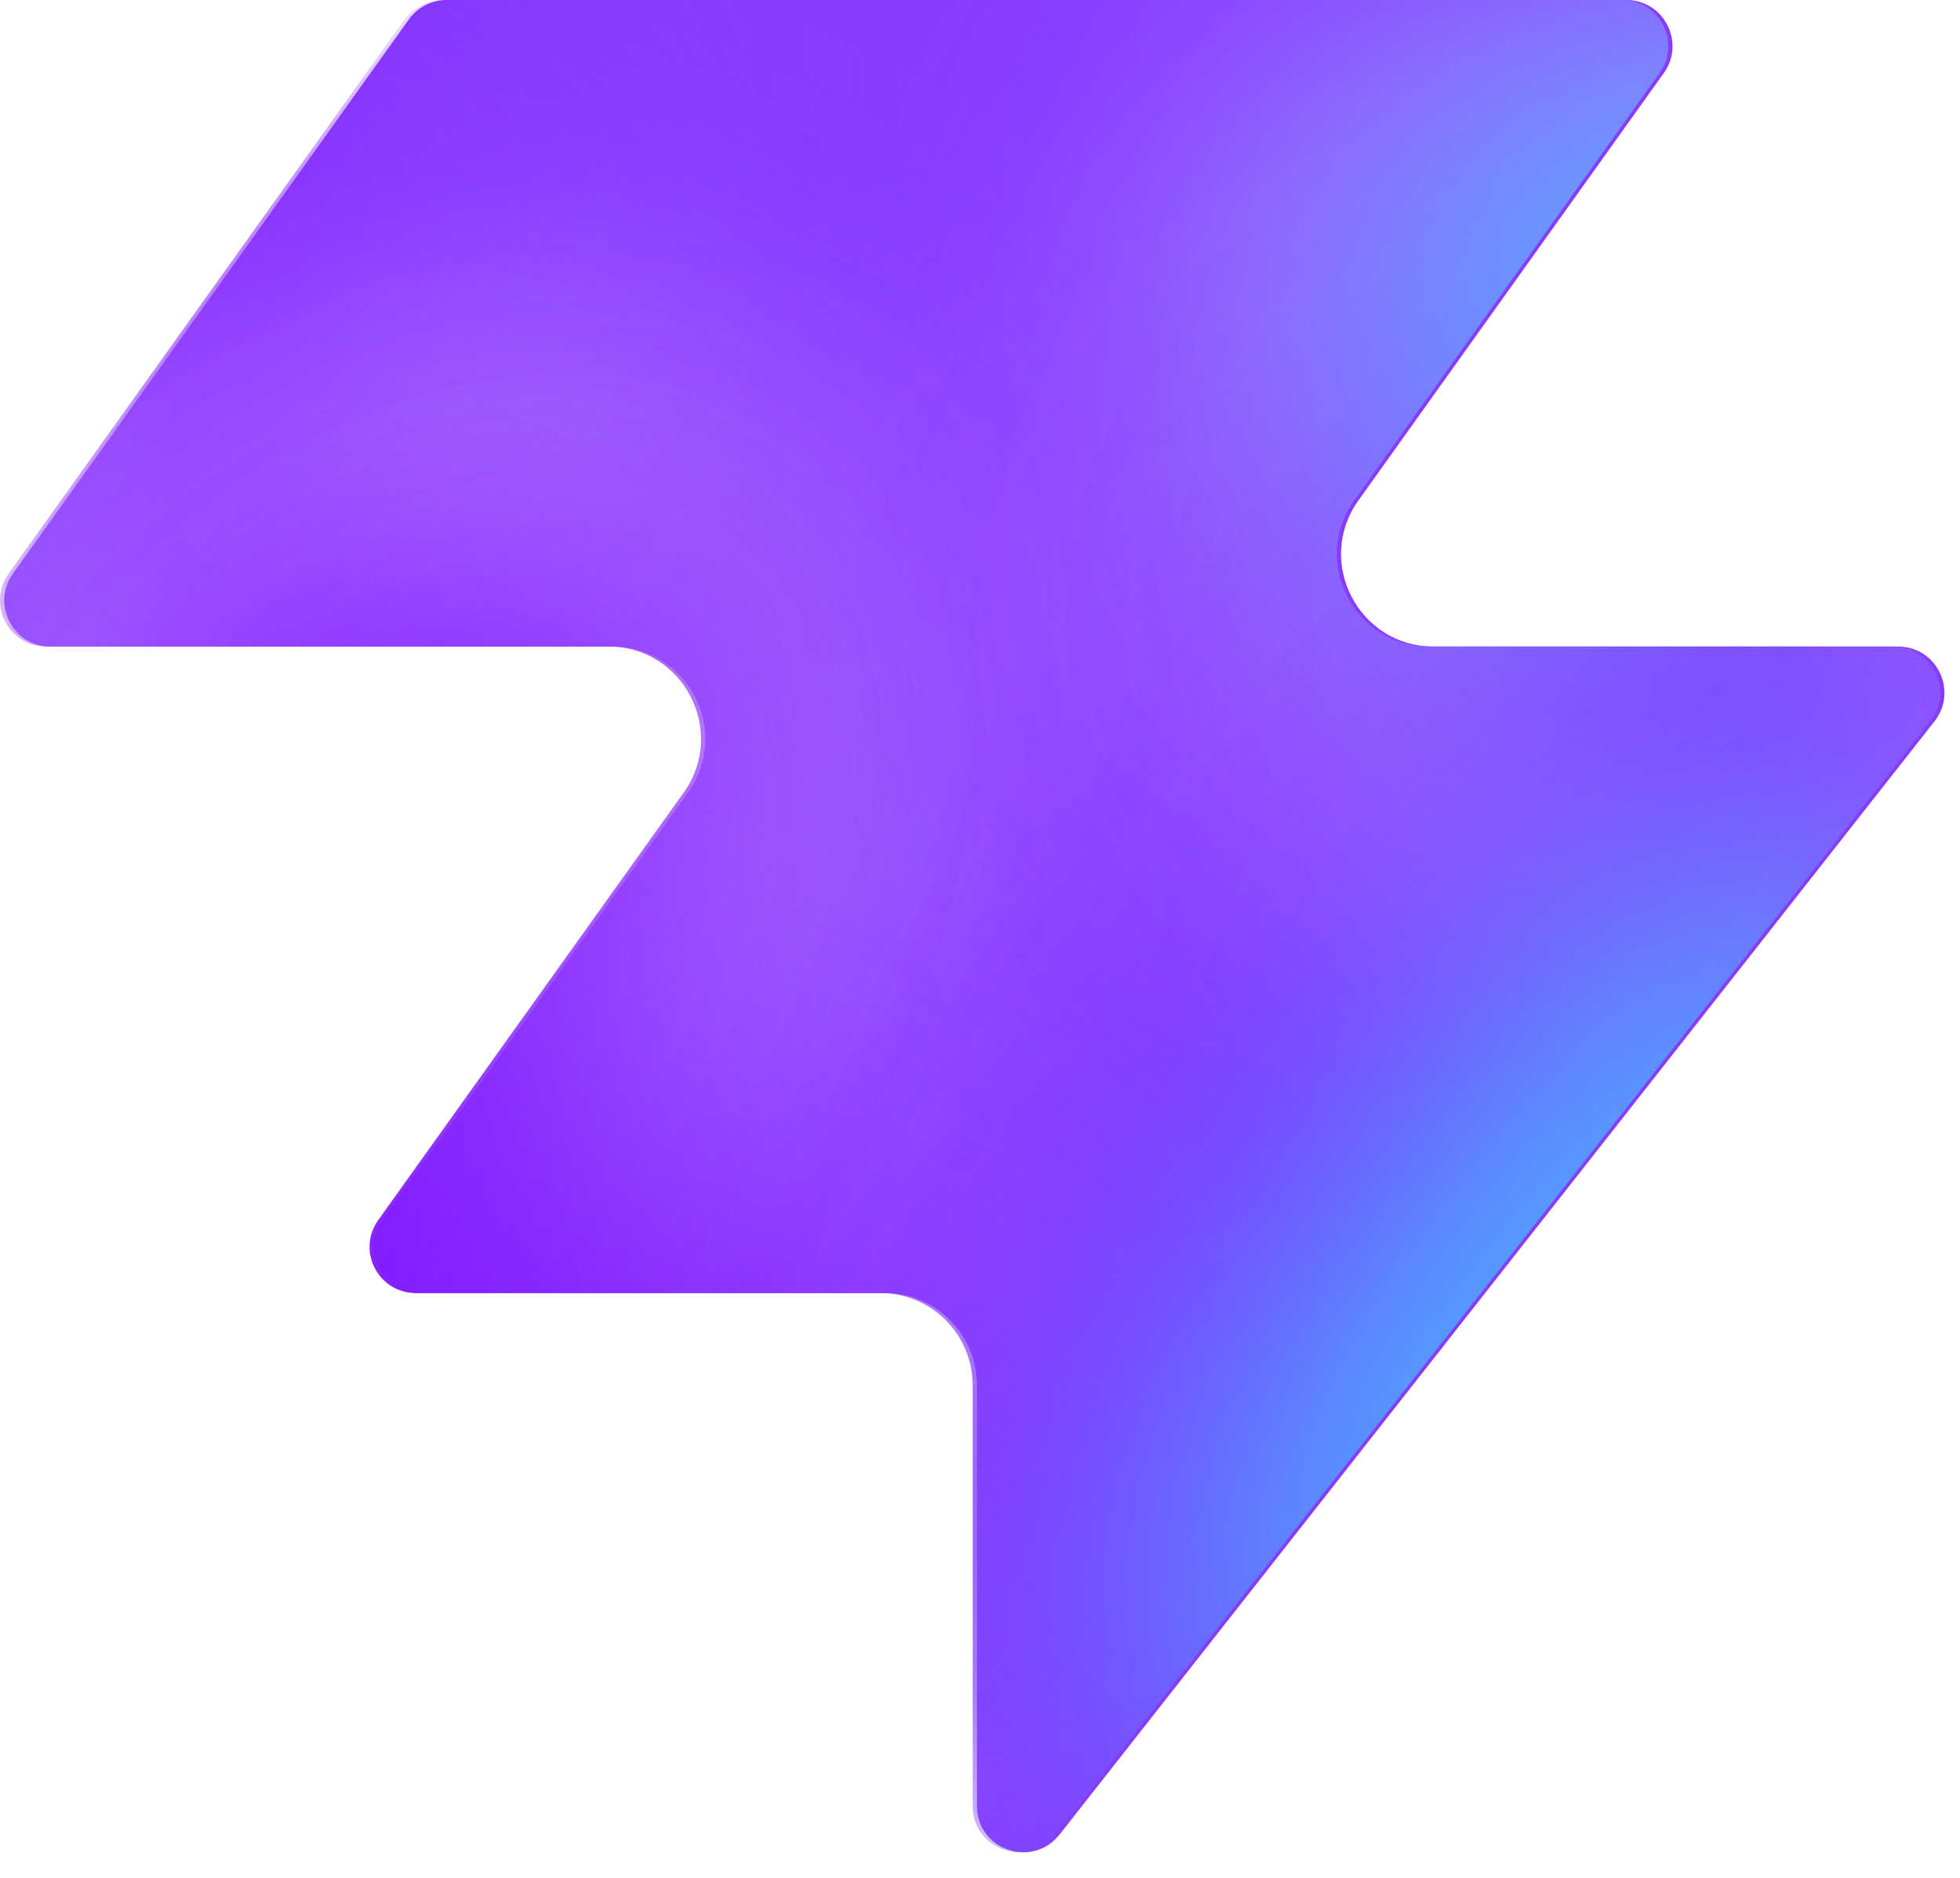
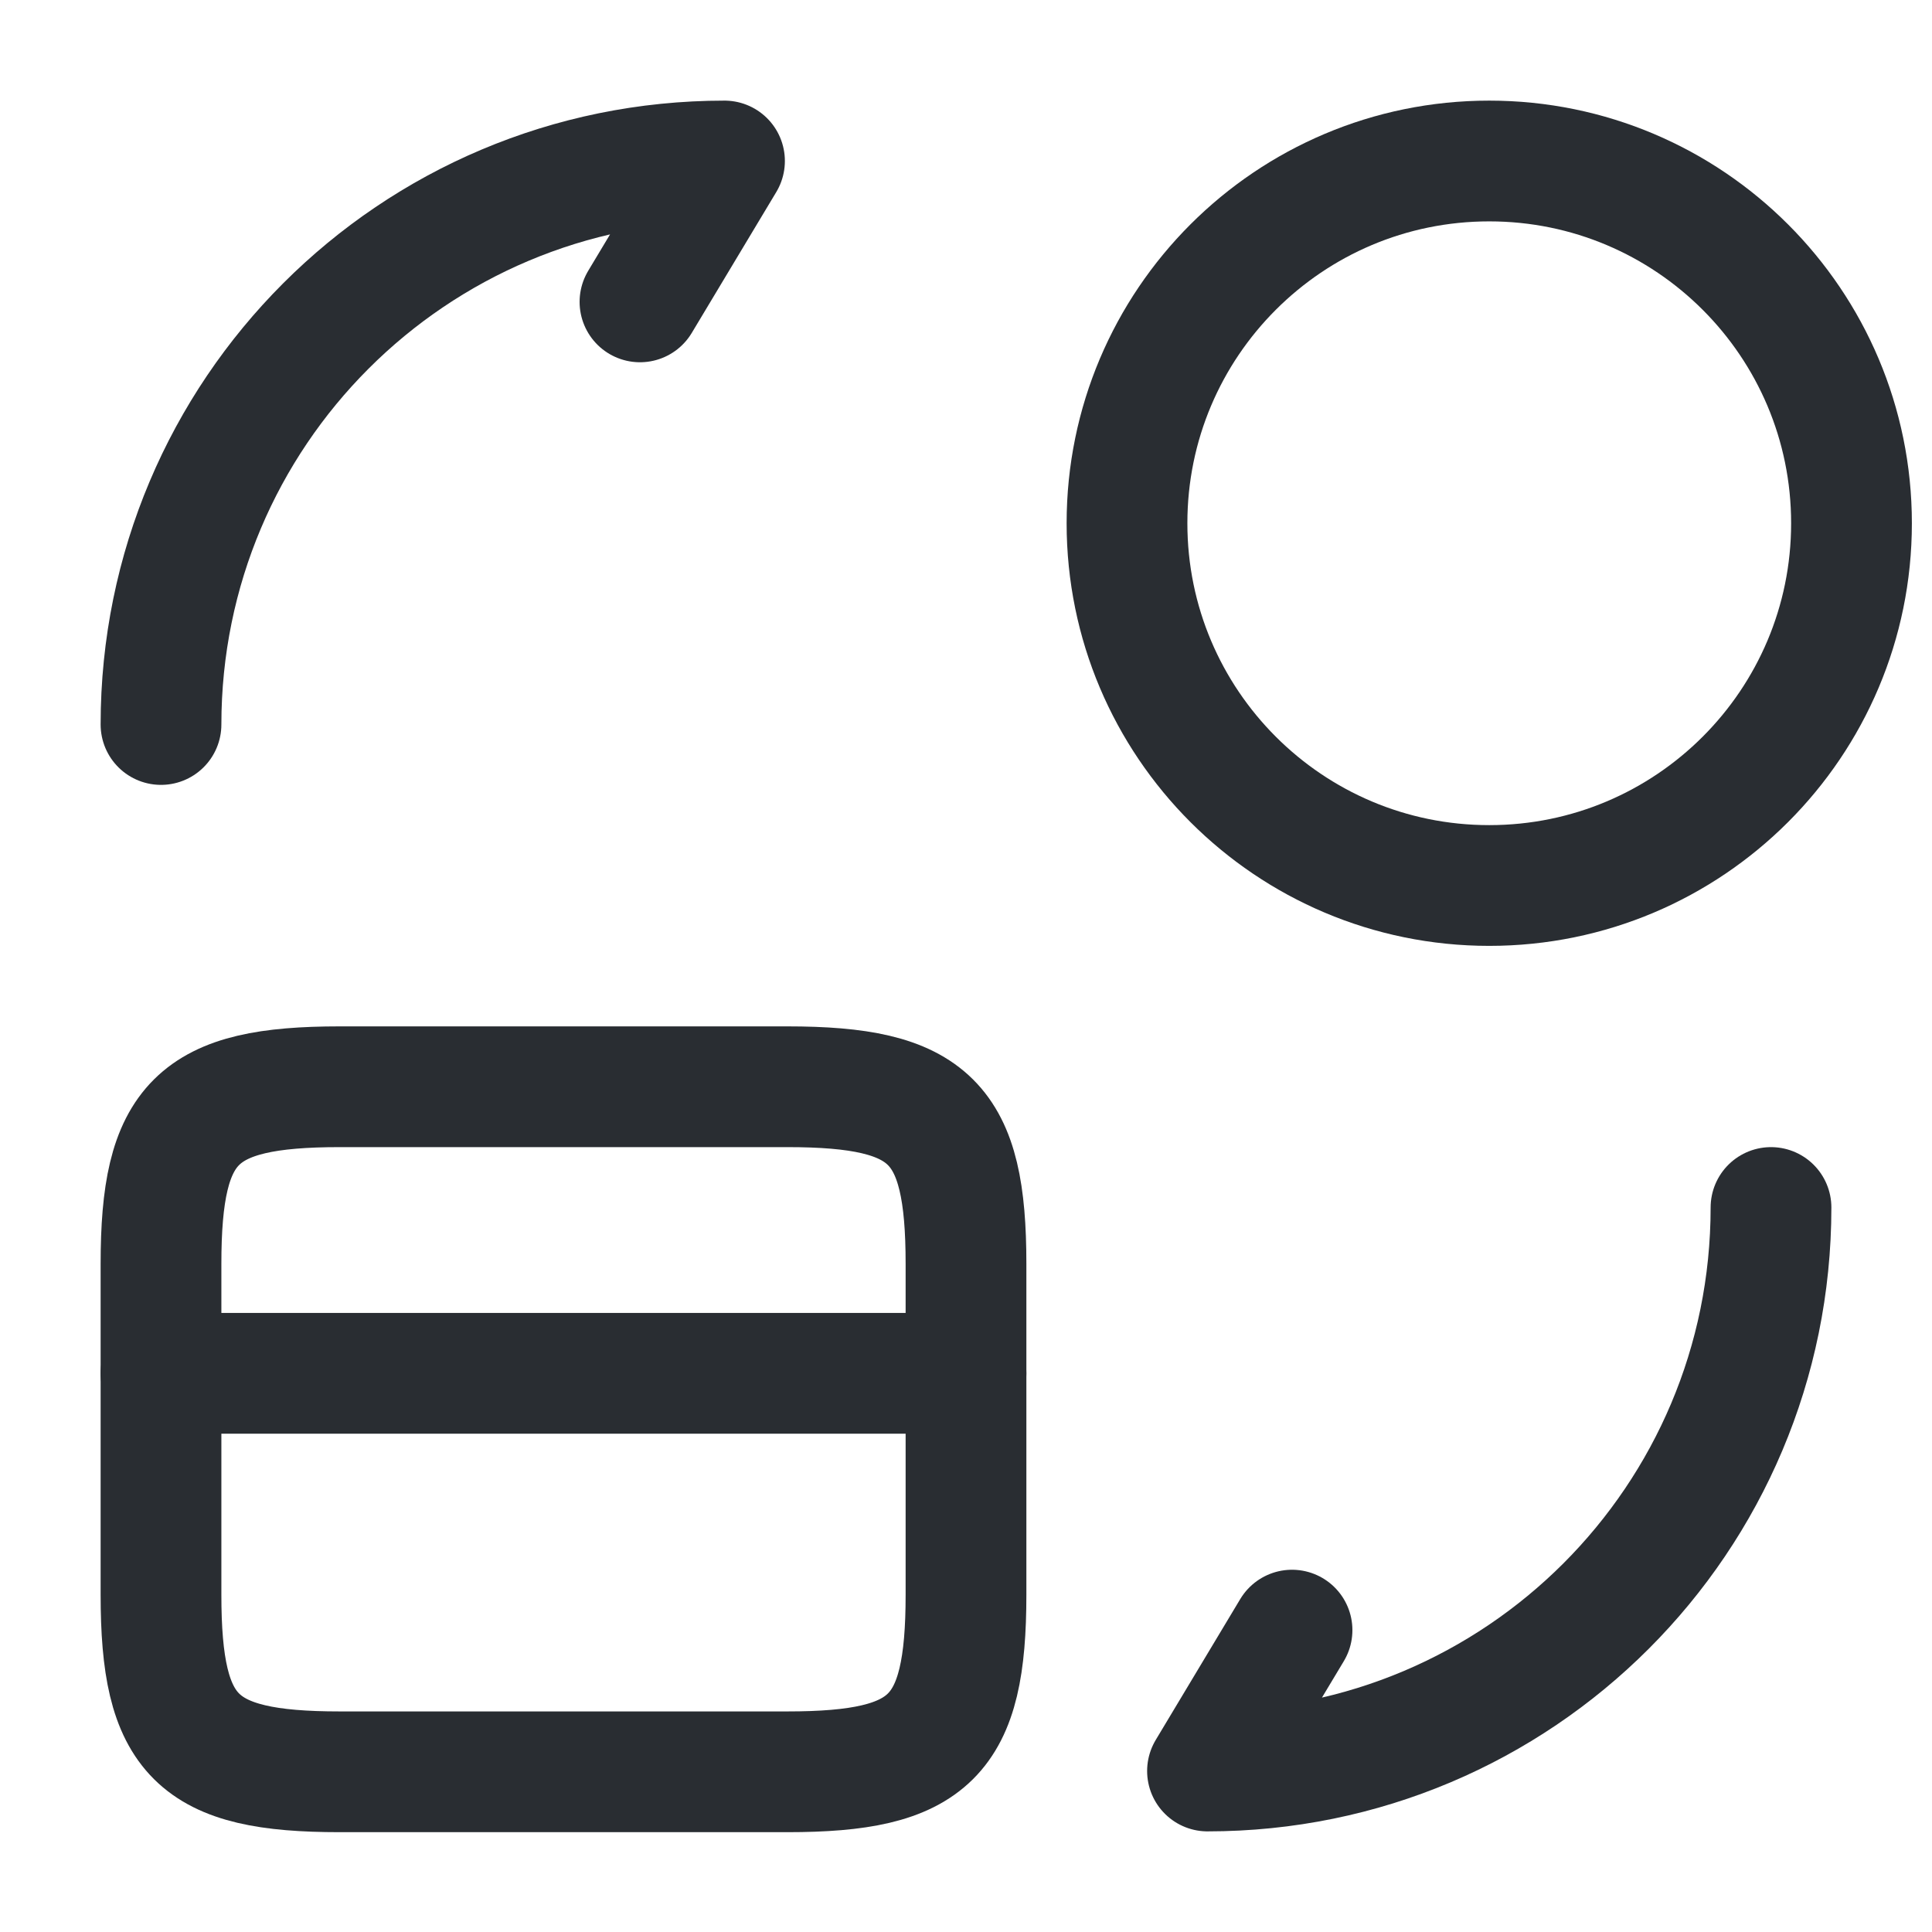
- <svg xmlns="http://www.w3.org/2000/svg" width="48" height="46" fill="none" viewBox="0 0 48 46">
-   <path fill="#863bff" d="M25.946 44.938c-.664.845-2.021.375-2.021-.698V33.937a2.26 2.26 0 0 0-2.262-2.262H10.287c-.92 0-1.456-1.04-.92-1.788l7.48-10.471c1.07-1.497 0-3.578-1.842-3.578H1.237c-.92 0-1.456-1.04-.92-1.788L10.013.474c.214-.297.556-.474.92-.474h28.894c.92 0 1.456 1.04.92 1.788l-7.48 10.471c-1.07 1.498 0 3.579 1.842 3.579h11.377c.943 0 1.473 1.088.89 1.83L25.947 44.94z" style="fill:#863bff;fill:color(display-p3 .525 .23 1);fill-opacity:1" />
-   <mask id="a" width="48" height="46" x="0" y="0" maskUnits="userSpaceOnUse" style="mask-type:alpha">
-     <path fill="#000" d="M25.842 44.938c-.664.844-2.021.375-2.021-.698V33.937a2.26 2.26 0 0 0-2.262-2.262H10.183c-.92 0-1.456-1.04-.92-1.788l7.48-10.471c1.07-1.498 0-3.579-1.842-3.579H1.133c-.92 0-1.456-1.04-.92-1.787L9.91.473c.214-.297.556-.474.92-.474h28.894c.92 0 1.456 1.04.92 1.788l-7.48 10.471c-1.07 1.498 0 3.578 1.842 3.578h11.377c.943 0 1.473 1.088.89 1.832L25.843 44.94z" style="fill:#000;fill-opacity:1" />
-   </mask>
-   <g mask="url(#a)">
-     <g filter="url(#b)">
-       <ellipse cx="5.508" cy="14.704" fill="#ede6ff" rx="5.508" ry="14.704" style="fill:#ede6ff;fill:color(display-p3 .927 .903 1);fill-opacity:1" transform="matrix(.00324 1 1 -.00324 -4.47 31.516)" />
-     </g>
-     <g filter="url(#c)">
-       <ellipse cx="10.399" cy="29.851" fill="#ede6ff" rx="10.399" ry="29.851" style="fill:#ede6ff;fill:color(display-p3 .927 .903 1);fill-opacity:1" transform="matrix(.00324 1 1 -.00324 -39.328 7.883)" />
-     </g>
-     <g filter="url(#d)">
-       <ellipse cx="5.508" cy="30.487" fill="#7e14ff" rx="5.508" ry="30.487" style="fill:#7e14ff;fill:color(display-p3 .492 .077 1);fill-opacity:1" transform="rotate(89.814 -25.913 -14.639)scale(1 -1)" />
-     </g>
-     <g filter="url(#e)">
-       <ellipse cx="5.508" cy="30.599" fill="#7e14ff" rx="5.508" ry="30.599" style="fill:#7e14ff;fill:color(display-p3 .492 .077 1);fill-opacity:1" transform="rotate(89.814 -32.644 -3.334)scale(1 -1)" />
-     </g>
-     <g filter="url(#f)">
-       <ellipse cx="5.508" cy="30.599" fill="#7e14ff" rx="5.508" ry="30.599" style="fill:#7e14ff;fill:color(display-p3 .492 .077 1);fill-opacity:1" transform="matrix(.00324 1 1 -.00324 -34.34 30.47)" />
-     </g>
-     <g filter="url(#g)">
-       <ellipse cx="14.072" cy="22.078" fill="#ede6ff" rx="14.072" ry="22.078" style="fill:#ede6ff;fill:color(display-p3 .927 .903 1);fill-opacity:1" transform="rotate(93.35 24.506 48.493)scale(-1 1)" />
-     </g>
-     <g filter="url(#h)">
-       <ellipse cx="3.47" cy="21.501" fill="#7e14ff" rx="3.47" ry="21.501" style="fill:#7e14ff;fill:color(display-p3 .492 .077 1);fill-opacity:1" transform="rotate(89.009 28.708 47.59)scale(-1 1)" />
-     </g>
-     <g filter="url(#i)">
-       <ellipse cx="3.47" cy="21.501" fill="#7e14ff" rx="3.47" ry="21.501" style="fill:#7e14ff;fill:color(display-p3 .492 .077 1);fill-opacity:1" transform="rotate(89.009 28.708 47.59)scale(-1 1)" />
-     </g>
-     <g filter="url(#j)">
-       <ellipse cx=".387" cy="8.972" fill="#7e14ff" rx="4.407" ry="29.108" style="fill:#7e14ff;fill:color(display-p3 .492 .077 1);fill-opacity:1" transform="rotate(39.51 .387 8.972)" />
-     </g>
-     <g filter="url(#k)">
-       <ellipse cx="47.523" cy="-6.092" fill="#7e14ff" rx="4.407" ry="29.108" style="fill:#7e14ff;fill:color(display-p3 .492 .077 1);fill-opacity:1" transform="rotate(37.892 47.523 -6.092)" />
-     </g>
-     <g filter="url(#l)">
-       <ellipse cx="41.412" cy="6.333" fill="#47bfff" rx="5.971" ry="9.665" style="fill:#47bfff;fill:color(display-p3 .28 .748 1);fill-opacity:1" transform="rotate(37.892 41.412 6.333)" />
-     </g>
-     <g filter="url(#m)">
-       <ellipse cx="-1.879" cy="38.332" fill="#7e14ff" rx="4.407" ry="29.108" style="fill:#7e14ff;fill:color(display-p3 .492 .077 1);fill-opacity:1" transform="rotate(37.892 -1.88 38.332)" />
-     </g>
-     <g filter="url(#n)">
-       <ellipse cx="-1.879" cy="38.332" fill="#7e14ff" rx="4.407" ry="29.108" style="fill:#7e14ff;fill:color(display-p3 .492 .077 1);fill-opacity:1" transform="rotate(37.892 -1.88 38.332)" />
-     </g>
-     <g filter="url(#o)">
-       <ellipse cx="35.651" cy="29.907" fill="#7e14ff" rx="4.407" ry="29.108" style="fill:#7e14ff;fill:color(display-p3 .492 .077 1);fill-opacity:1" transform="rotate(37.892 35.651 29.907)" />
-     </g>
-     <g filter="url(#p)">
-       <ellipse cx="38.418" cy="32.4" fill="#47bfff" rx="5.971" ry="15.297" style="fill:#47bfff;fill:color(display-p3 .28 .748 1);fill-opacity:1" transform="rotate(37.892 38.418 32.4)" />
-     </g>
-   </g>
-   <defs>
-     <filter id="b" width="60.045" height="41.654" x="-19.77" y="16.149" color-interpolation-filters="sRGB" filterUnits="userSpaceOnUse">
-       <feFlood flood-opacity="0" result="BackgroundImageFix" />
-       <feBlend in="SourceGraphic" in2="BackgroundImageFix" result="shape" />
-       <feGaussianBlur result="effect1_foregroundBlur_2002_17158" stdDeviation="7.659" />
-     </filter>
-     <filter id="c" width="90.34" height="51.437" x="-54.613" y="-7.533" color-interpolation-filters="sRGB" filterUnits="userSpaceOnUse">
-       <feFlood flood-opacity="0" result="BackgroundImageFix" />
-       <feBlend in="SourceGraphic" in2="BackgroundImageFix" result="shape" />
-       <feGaussianBlur result="effect1_foregroundBlur_2002_17158" stdDeviation="7.659" />
-     </filter>
-     <filter id="d" width="79.355" height="29.4" x="-49.64" y="2.03" color-interpolation-filters="sRGB" filterUnits="userSpaceOnUse">
-       <feFlood flood-opacity="0" result="BackgroundImageFix" />
-       <feBlend in="SourceGraphic" in2="BackgroundImageFix" result="shape" />
-       <feGaussianBlur result="effect1_foregroundBlur_2002_17158" stdDeviation="4.596" />
-     </filter>
-     <filter id="e" width="79.579" height="29.4" x="-45.045" y="20.029" color-interpolation-filters="sRGB" filterUnits="userSpaceOnUse">
-       <feFlood flood-opacity="0" result="BackgroundImageFix" />
-       <feBlend in="SourceGraphic" in2="BackgroundImageFix" result="shape" />
-       <feGaussianBlur result="effect1_foregroundBlur_2002_17158" stdDeviation="4.596" />
-     </filter>
-     <filter id="f" width="79.579" height="29.4" x="-43.513" y="21.178" color-interpolation-filters="sRGB" filterUnits="userSpaceOnUse">
-       <feFlood flood-opacity="0" result="BackgroundImageFix" />
-       <feBlend in="SourceGraphic" in2="BackgroundImageFix" result="shape" />
-       <feGaussianBlur result="effect1_foregroundBlur_2002_17158" stdDeviation="4.596" />
-     </filter>
-     <filter id="g" width="74.749" height="58.852" x="15.756" y="-17.901" color-interpolation-filters="sRGB" filterUnits="userSpaceOnUse">
-       <feFlood flood-opacity="0" result="BackgroundImageFix" />
-       <feBlend in="SourceGraphic" in2="BackgroundImageFix" result="shape" />
-       <feGaussianBlur result="effect1_foregroundBlur_2002_17158" stdDeviation="7.659" />
-     </filter>
-     <filter id="h" width="61.377" height="25.362" x="23.548" y="2.284" color-interpolation-filters="sRGB" filterUnits="userSpaceOnUse">
-       <feFlood flood-opacity="0" result="BackgroundImageFix" />
-       <feBlend in="SourceGraphic" in2="BackgroundImageFix" result="shape" />
-       <feGaussianBlur result="effect1_foregroundBlur_2002_17158" stdDeviation="4.596" />
-     </filter>
-     <filter id="i" width="61.377" height="25.362" x="23.548" y="2.284" color-interpolation-filters="sRGB" filterUnits="userSpaceOnUse">
-       <feFlood flood-opacity="0" result="BackgroundImageFix" />
-       <feBlend in="SourceGraphic" in2="BackgroundImageFix" result="shape" />
-       <feGaussianBlur result="effect1_foregroundBlur_2002_17158" stdDeviation="4.596" />
-     </filter>
-     <filter id="j" width="56.045" height="63.649" x="-27.636" y="-22.853" color-interpolation-filters="sRGB" filterUnits="userSpaceOnUse">
-       <feFlood flood-opacity="0" result="BackgroundImageFix" />
-       <feBlend in="SourceGraphic" in2="BackgroundImageFix" result="shape" />
-       <feGaussianBlur result="effect1_foregroundBlur_2002_17158" stdDeviation="4.596" />
-     </filter>
-     <filter id="k" width="54.814" height="64.646" x="20.116" y="-38.415" color-interpolation-filters="sRGB" filterUnits="userSpaceOnUse">
-       <feFlood flood-opacity="0" result="BackgroundImageFix" />
-       <feBlend in="SourceGraphic" in2="BackgroundImageFix" result="shape" />
-       <feGaussianBlur result="effect1_foregroundBlur_2002_17158" stdDeviation="4.596" />
-     </filter>
-     <filter id="l" width="33.541" height="35.313" x="24.641" y="-11.323" color-interpolation-filters="sRGB" filterUnits="userSpaceOnUse">
-       <feFlood flood-opacity="0" result="BackgroundImageFix" />
-       <feBlend in="SourceGraphic" in2="BackgroundImageFix" result="shape" />
-       <feGaussianBlur result="effect1_foregroundBlur_2002_17158" stdDeviation="4.596" />
-     </filter>
-     <filter id="m" width="54.814" height="64.646" x="-29.286" y="6.009" color-interpolation-filters="sRGB" filterUnits="userSpaceOnUse">
-       <feFlood flood-opacity="0" result="BackgroundImageFix" />
-       <feBlend in="SourceGraphic" in2="BackgroundImageFix" result="shape" />
-       <feGaussianBlur result="effect1_foregroundBlur_2002_17158" stdDeviation="4.596" />
-     </filter>
-     <filter id="n" width="54.814" height="64.646" x="-29.286" y="6.009" color-interpolation-filters="sRGB" filterUnits="userSpaceOnUse">
-       <feFlood flood-opacity="0" result="BackgroundImageFix" />
-       <feBlend in="SourceGraphic" in2="BackgroundImageFix" result="shape" />
-       <feGaussianBlur result="effect1_foregroundBlur_2002_17158" stdDeviation="4.596" />
-     </filter>
-     <filter id="o" width="54.814" height="64.646" x="8.244" y="-2.416" color-interpolation-filters="sRGB" filterUnits="userSpaceOnUse">
-       <feFlood flood-opacity="0" result="BackgroundImageFix" />
-       <feBlend in="SourceGraphic" in2="BackgroundImageFix" result="shape" />
-       <feGaussianBlur result="effect1_foregroundBlur_2002_17158" stdDeviation="4.596" />
-     </filter>
-     <filter id="p" width="39.409" height="43.623" x="18.713" y="10.588" color-interpolation-filters="sRGB" filterUnits="userSpaceOnUse">
-       <feFlood flood-opacity="0" result="BackgroundImageFix" />
-       <feBlend in="SourceGraphic" in2="BackgroundImageFix" result="shape" />
-       <feGaussianBlur result="effect1_foregroundBlur_2002_17158" stdDeviation="4.596" />
-     </filter>
-   </defs>
+ <svg xmlns="http://www.w3.org/2000/svg" width="800px" height="800px" viewBox="0 0 24 24" fill="none">
+   <path d="M2 17.06H12" stroke="#292D32" stroke-width="1.5" stroke-miterlimit="10" stroke-linecap="round" stroke-linejoin="round" />
+   <path d="M4.22 13.5H9.78C11.56 13.5 12 13.94 12 15.7V19.81C12 21.57 11.56 22.01 9.78 22.01H4.22C2.44 22.01 2 21.57 2 19.81V15.7C2 13.94 2.44 13.5 4.22 13.5Z" stroke="#292D32" stroke-width="1.5" stroke-linecap="round" stroke-linejoin="round" />
+   <path d="M22 15C22 18.87 18.87 22 15 22L16.05 20.25" stroke="#292D32" stroke-width="1.5" stroke-linecap="round" stroke-linejoin="round" />
+   <path d="M2 9C2 5.13 5.13 2 9 2L7.95 3.75" stroke="#292D32" stroke-width="1.5" stroke-linecap="round" stroke-linejoin="round" />
+   <path d="M18.5 11C20.985 11 23 8.985 23 6.5C23 4.015 20.985 2 18.5 2C16.015 2 14 4.015 14 6.5C14 8.985 16.015 11 18.5 11Z" stroke="#292D32" stroke-width="1.5" stroke-linecap="round" stroke-linejoin="round" />
</svg>
